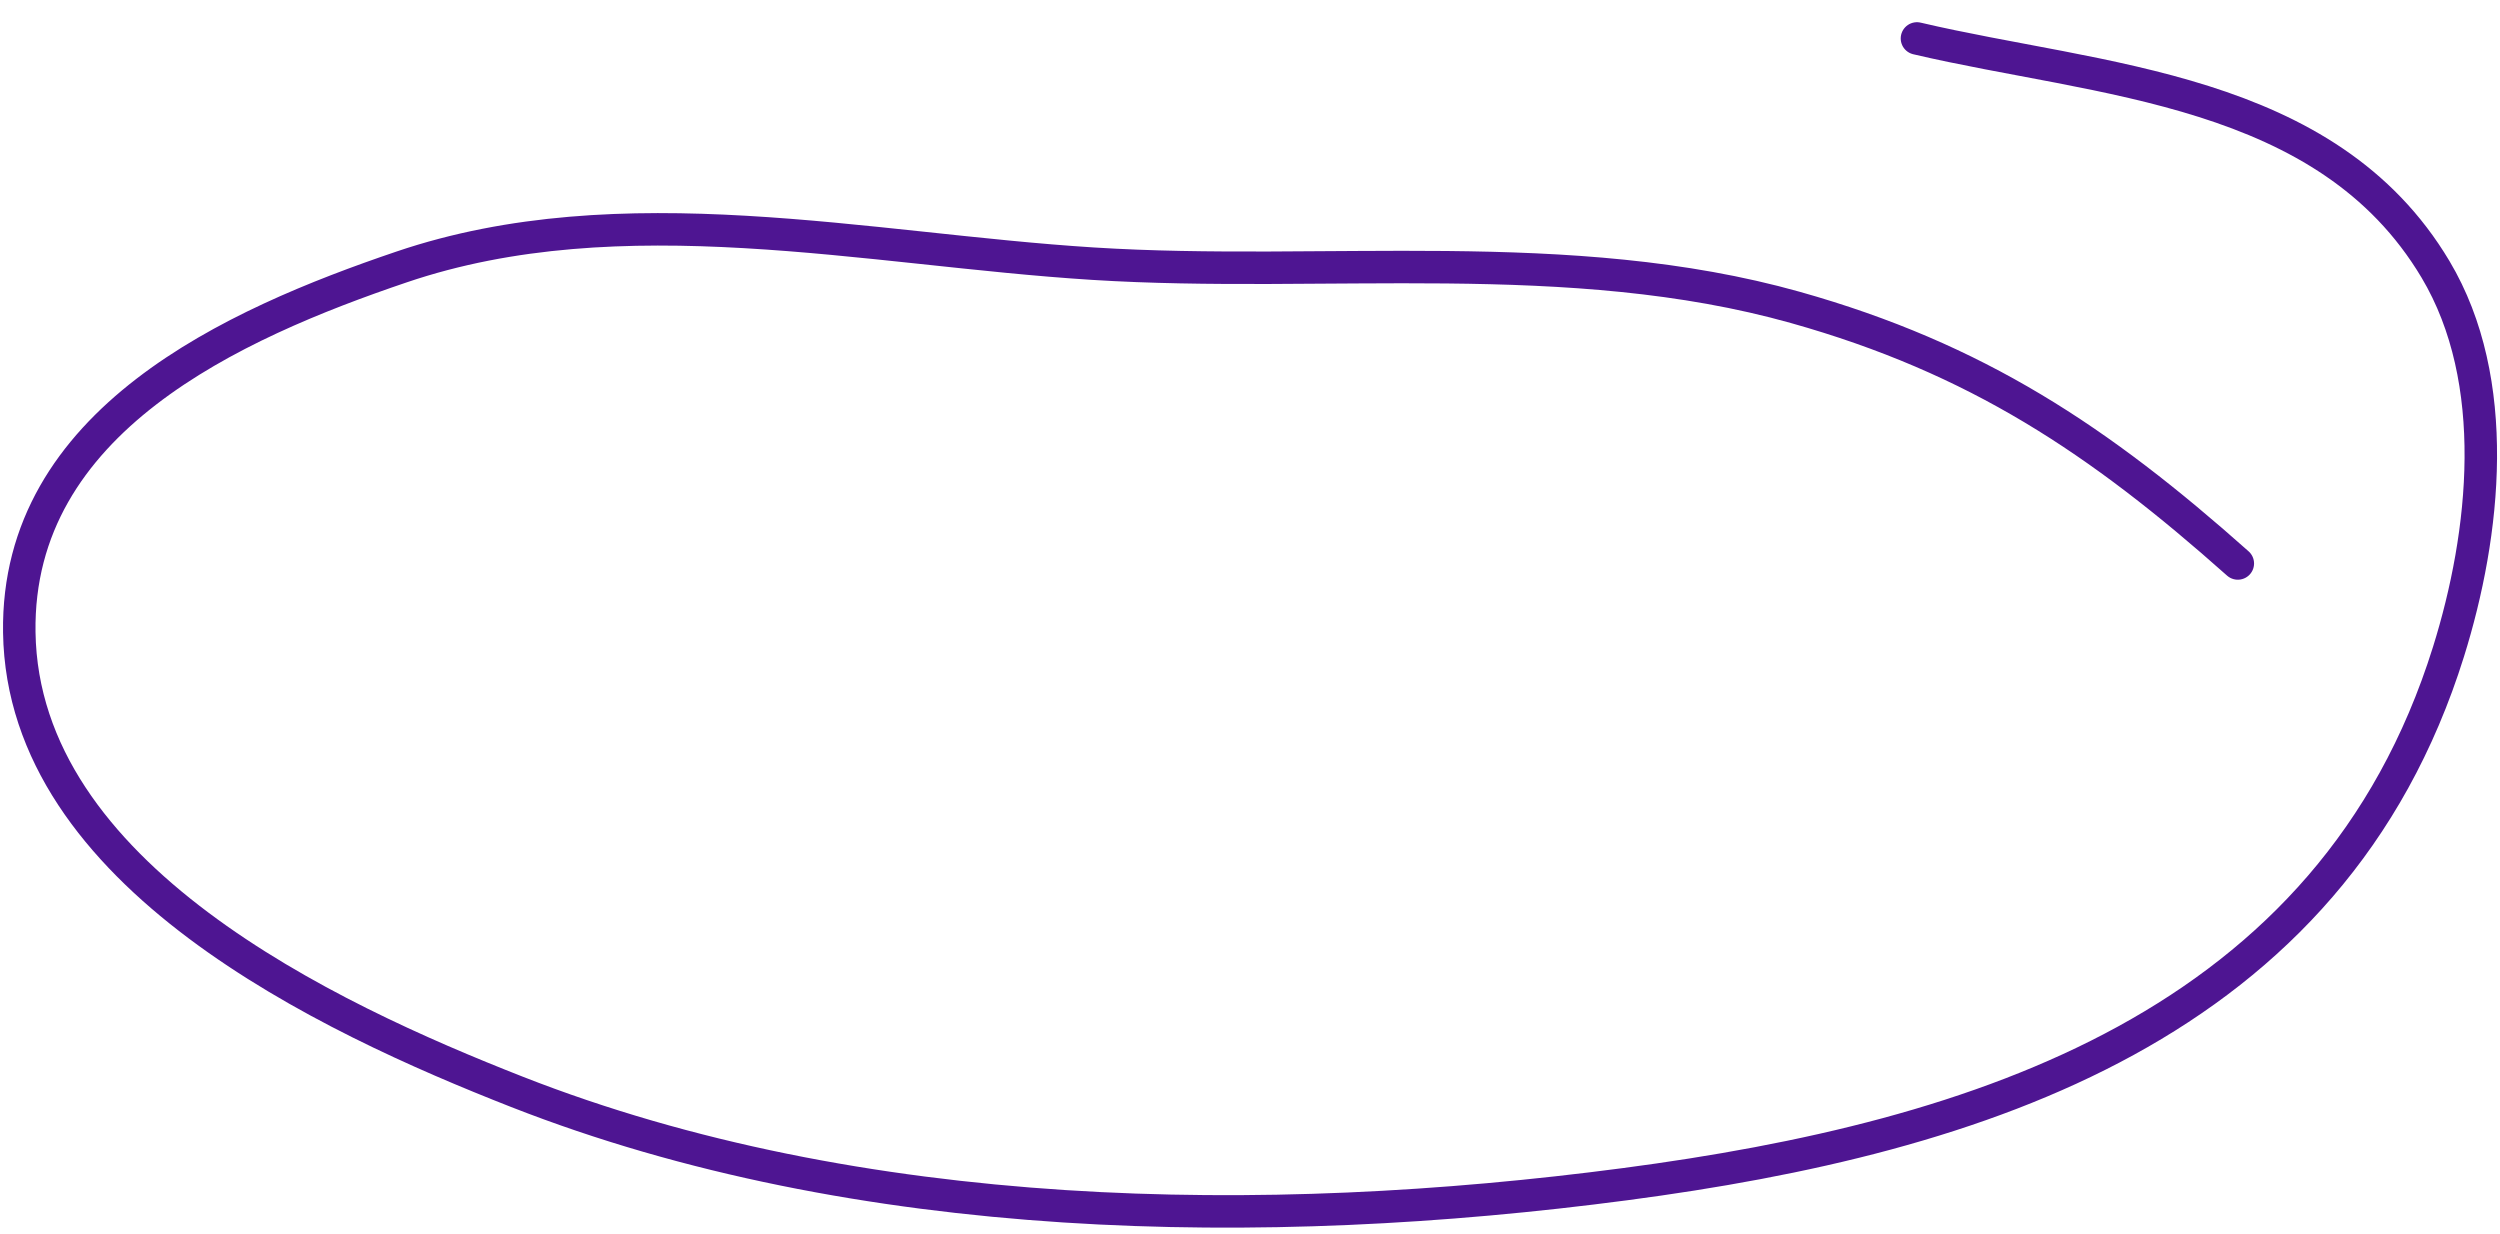
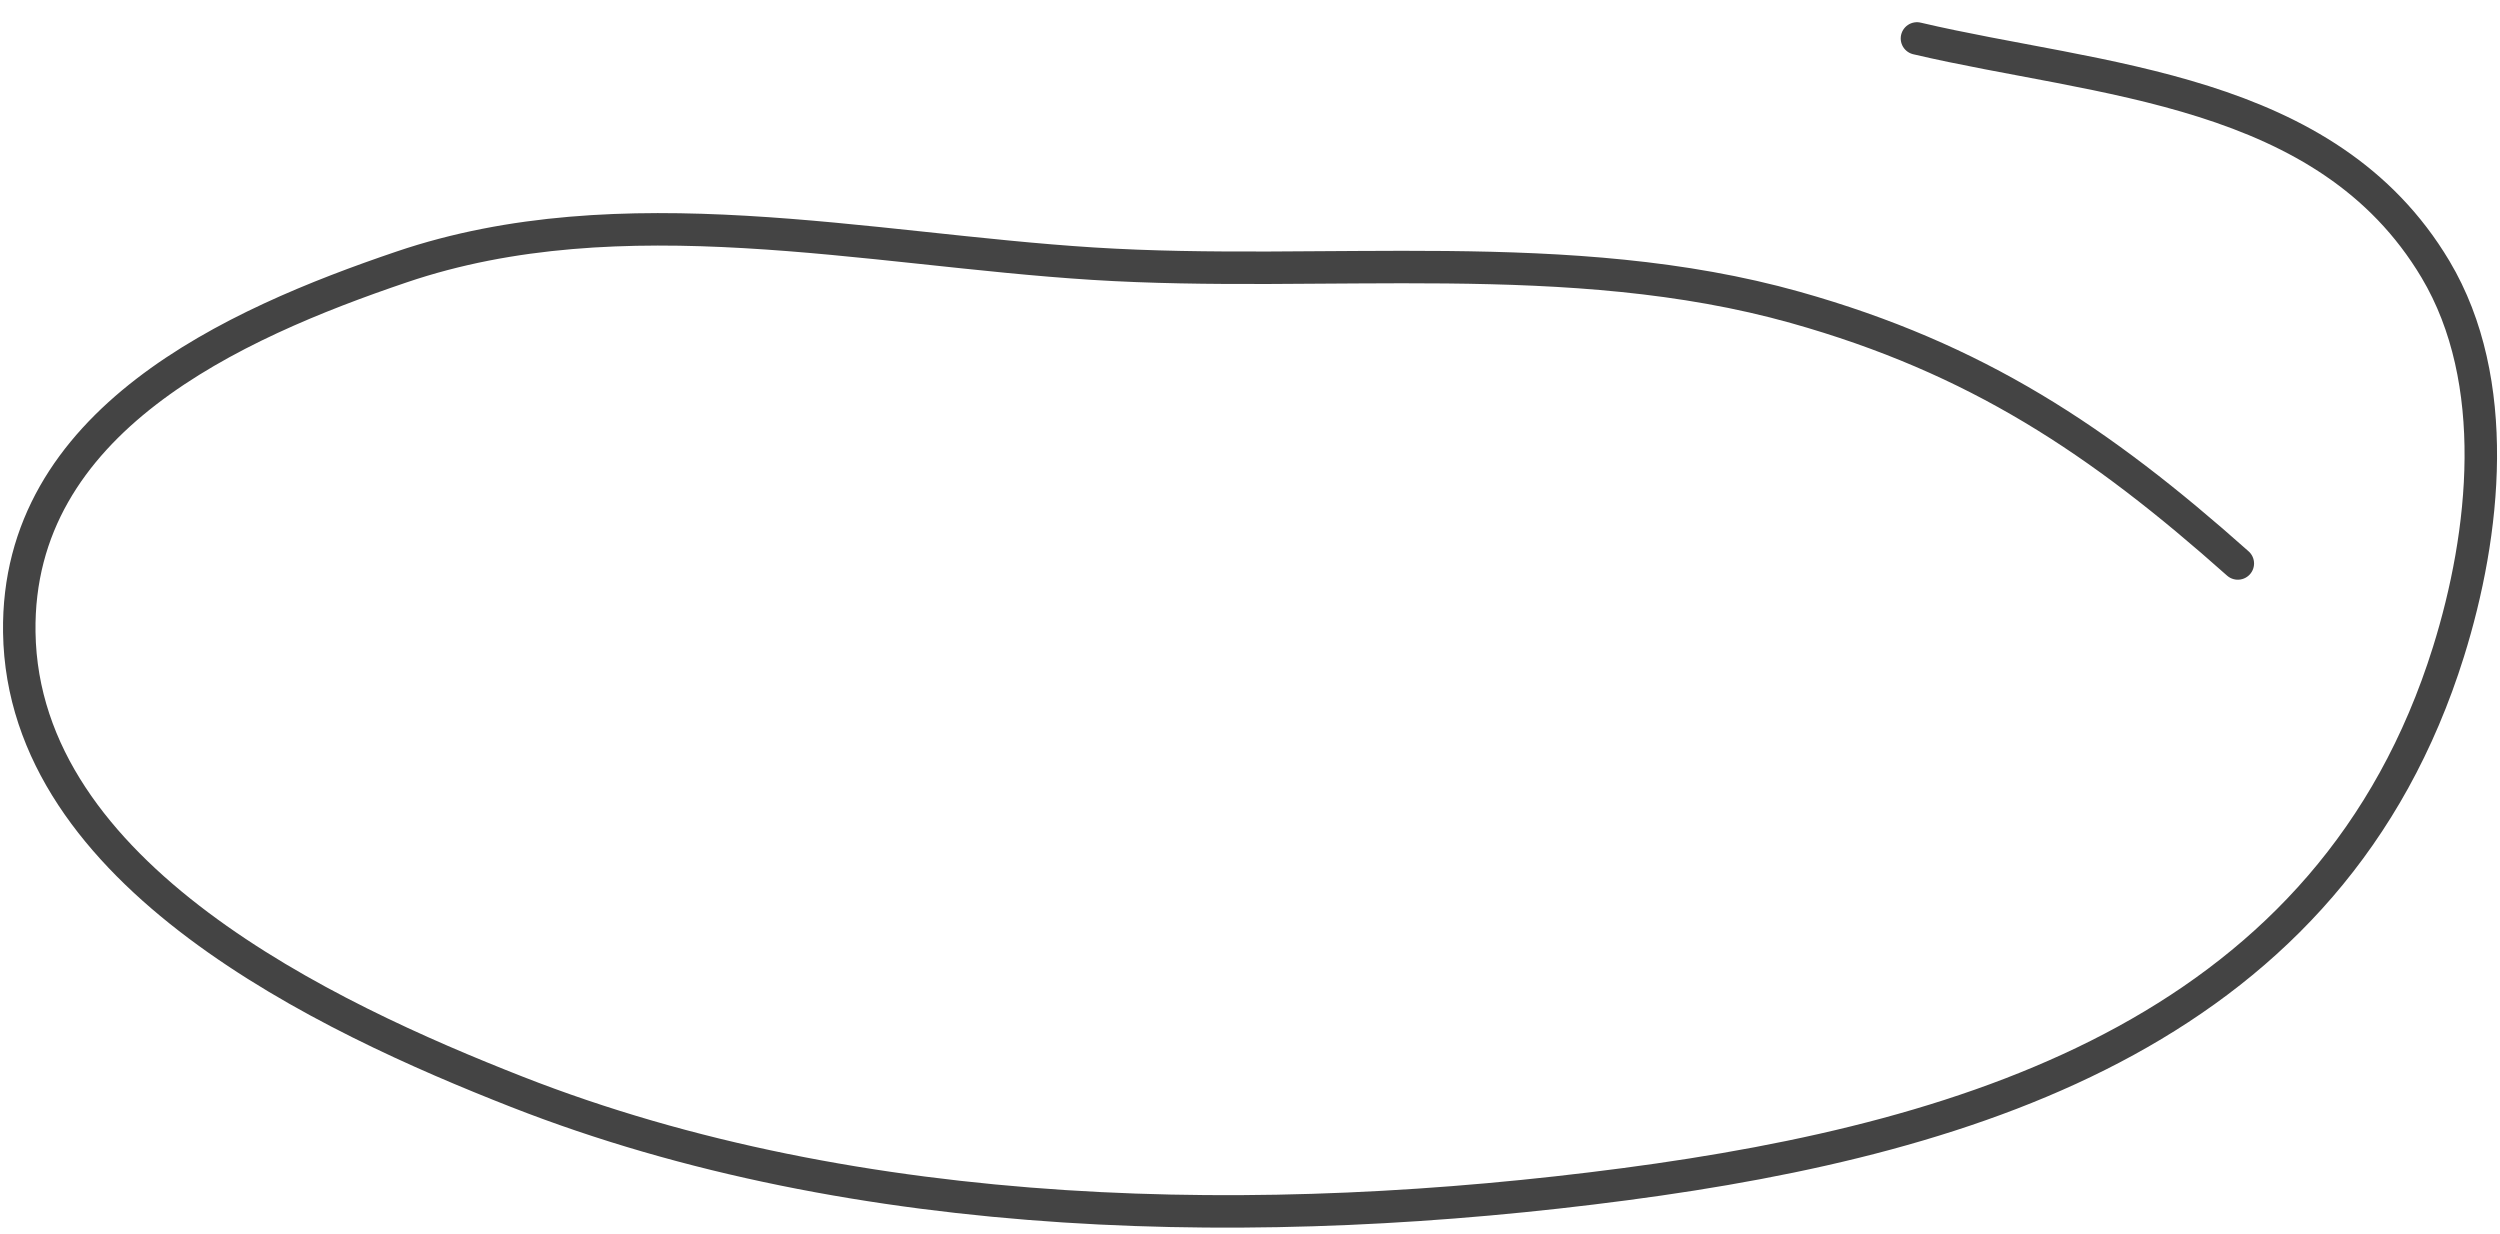
<svg xmlns="http://www.w3.org/2000/svg" width="77" height="38" viewBox="0 0 77 38" fill="none">
-   <path d="M68.925 17.355C64.662 13.56 60.883 11.039 55.298 9.469C48.34 7.513 40.799 8.572 33.661 8.121C26.702 7.683 19.155 5.922 12.373 8.221C7.184 9.98 0.497 12.967 0.594 19.477C0.705 26.959 10.073 31.334 15.917 33.627C26.467 37.766 38.936 37.942 50.058 36.472C60.972 35.03 71.813 31.596 75.413 20.076C76.55 16.438 77.064 11.736 75.014 8.296C71.663 2.674 64.656 2.504 59.042 1.184" stroke="#4e1592" stroke-linecap="round" />
+   <path d="M68.925 17.355C64.662 13.56 60.883 11.039 55.298 9.469C48.34 7.513 40.799 8.572 33.661 8.121C26.702 7.683 19.155 5.922 12.373 8.221C7.184 9.98 0.497 12.967 0.594 19.477C0.705 26.959 10.073 31.334 15.917 33.627C26.467 37.766 38.936 37.942 50.058 36.472C60.972 35.03 71.813 31.596 75.413 20.076C76.55 16.438 77.064 11.736 75.014 8.296C71.663 2.674 64.656 2.504 59.042 1.184" stroke="#444444" stroke-linecap="round" />
</svg>
